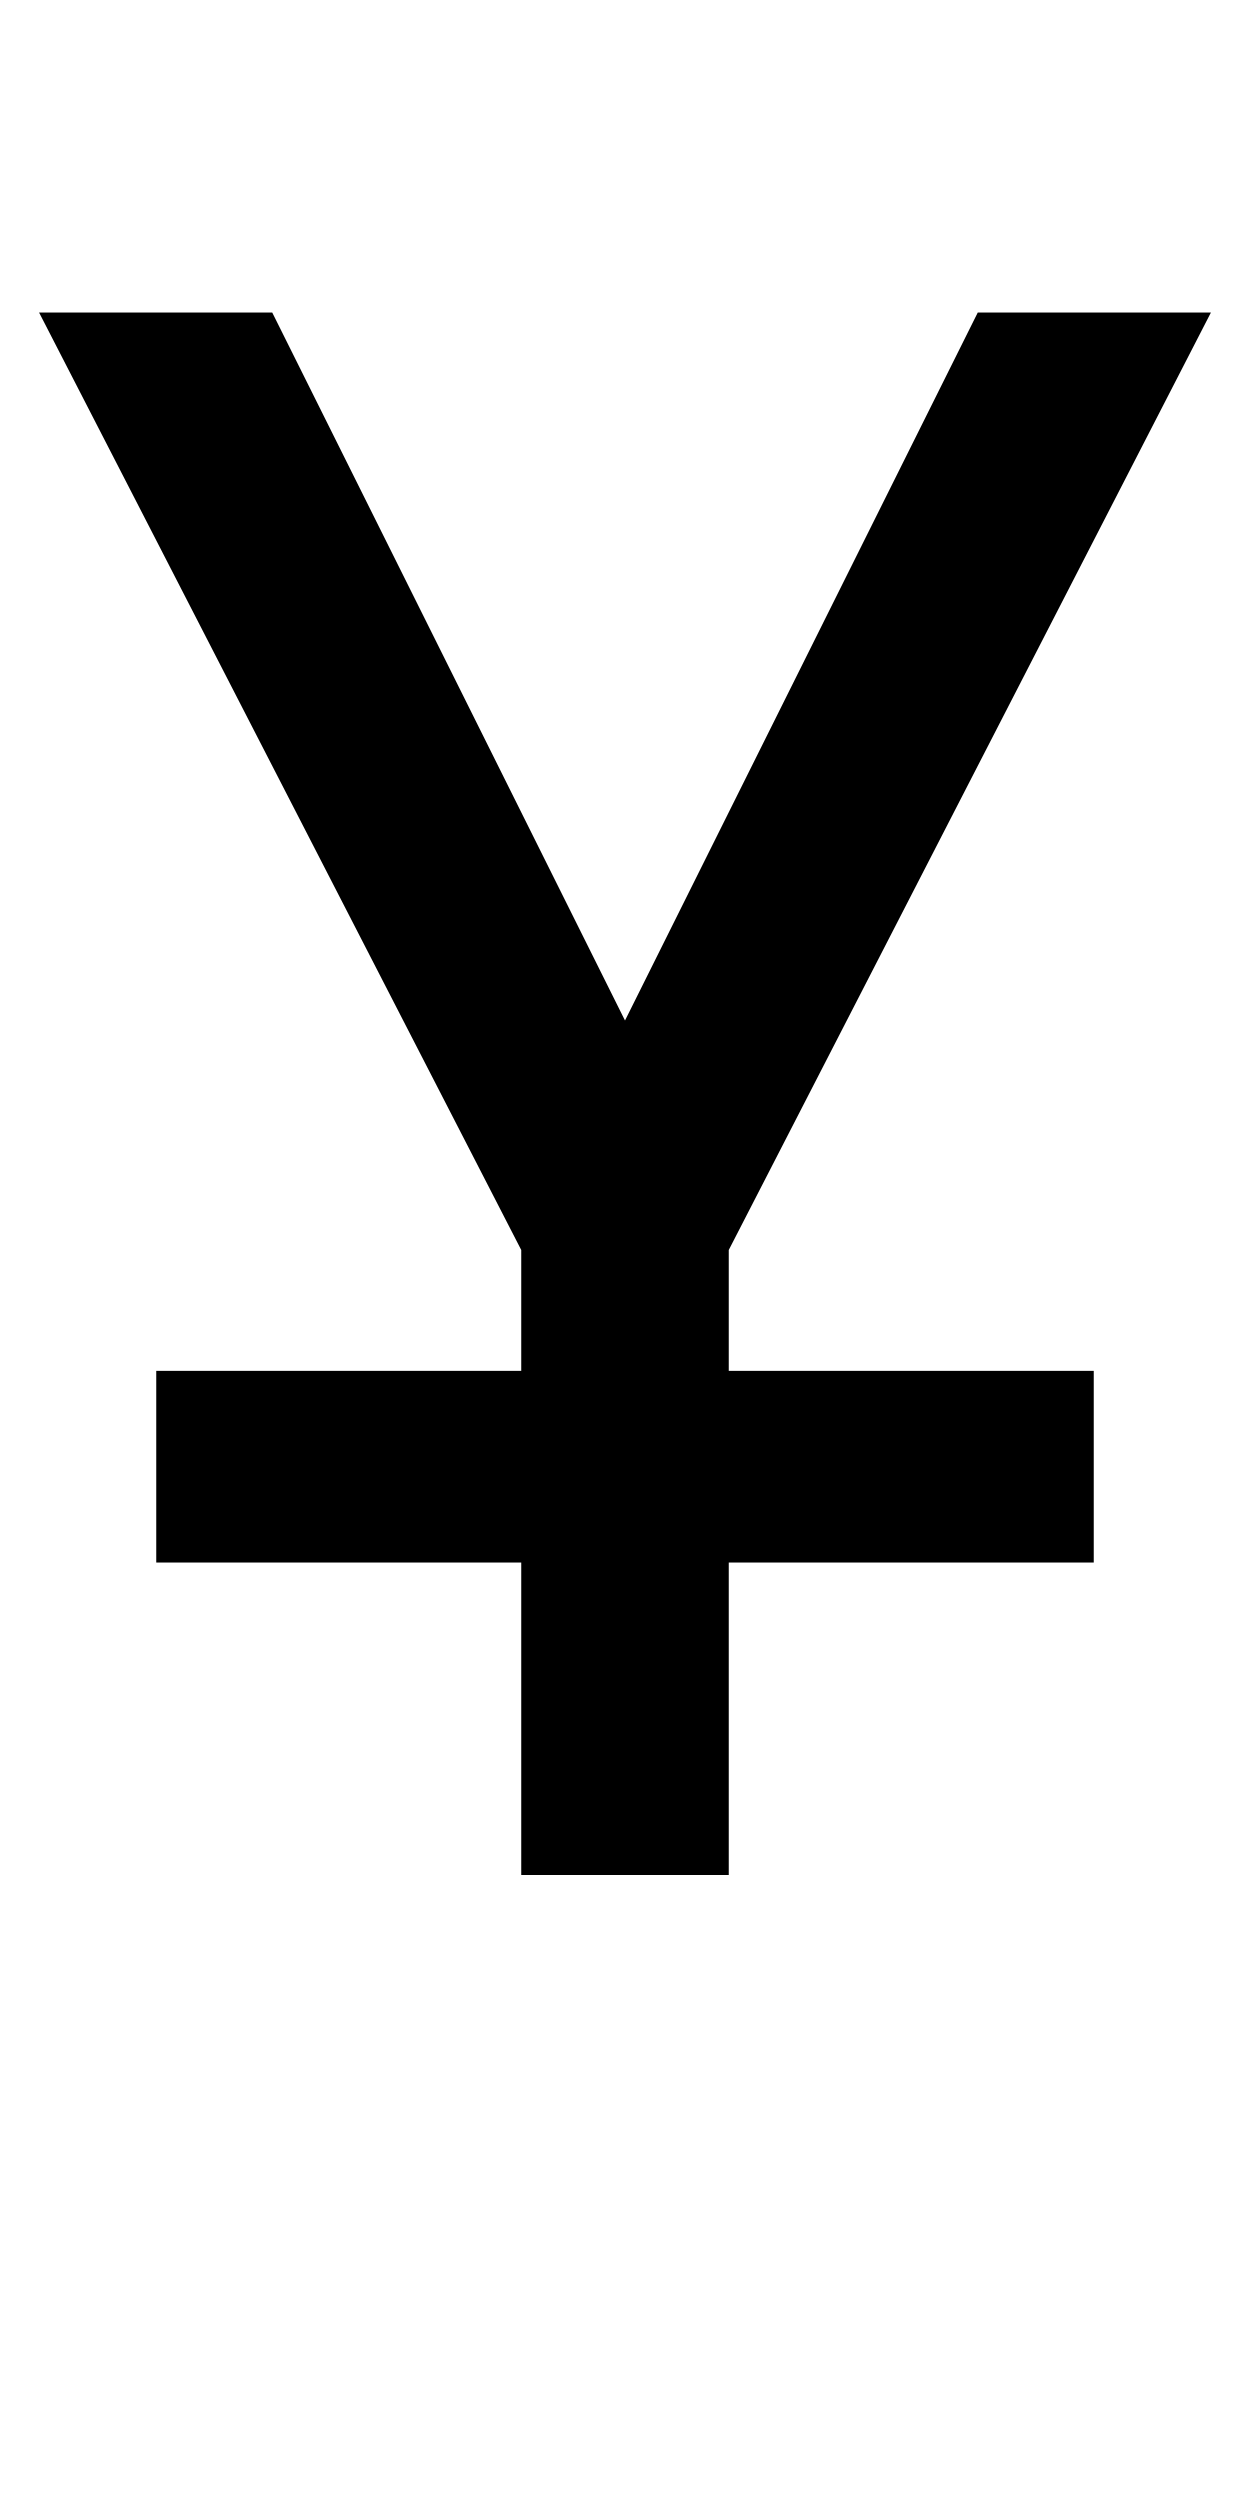
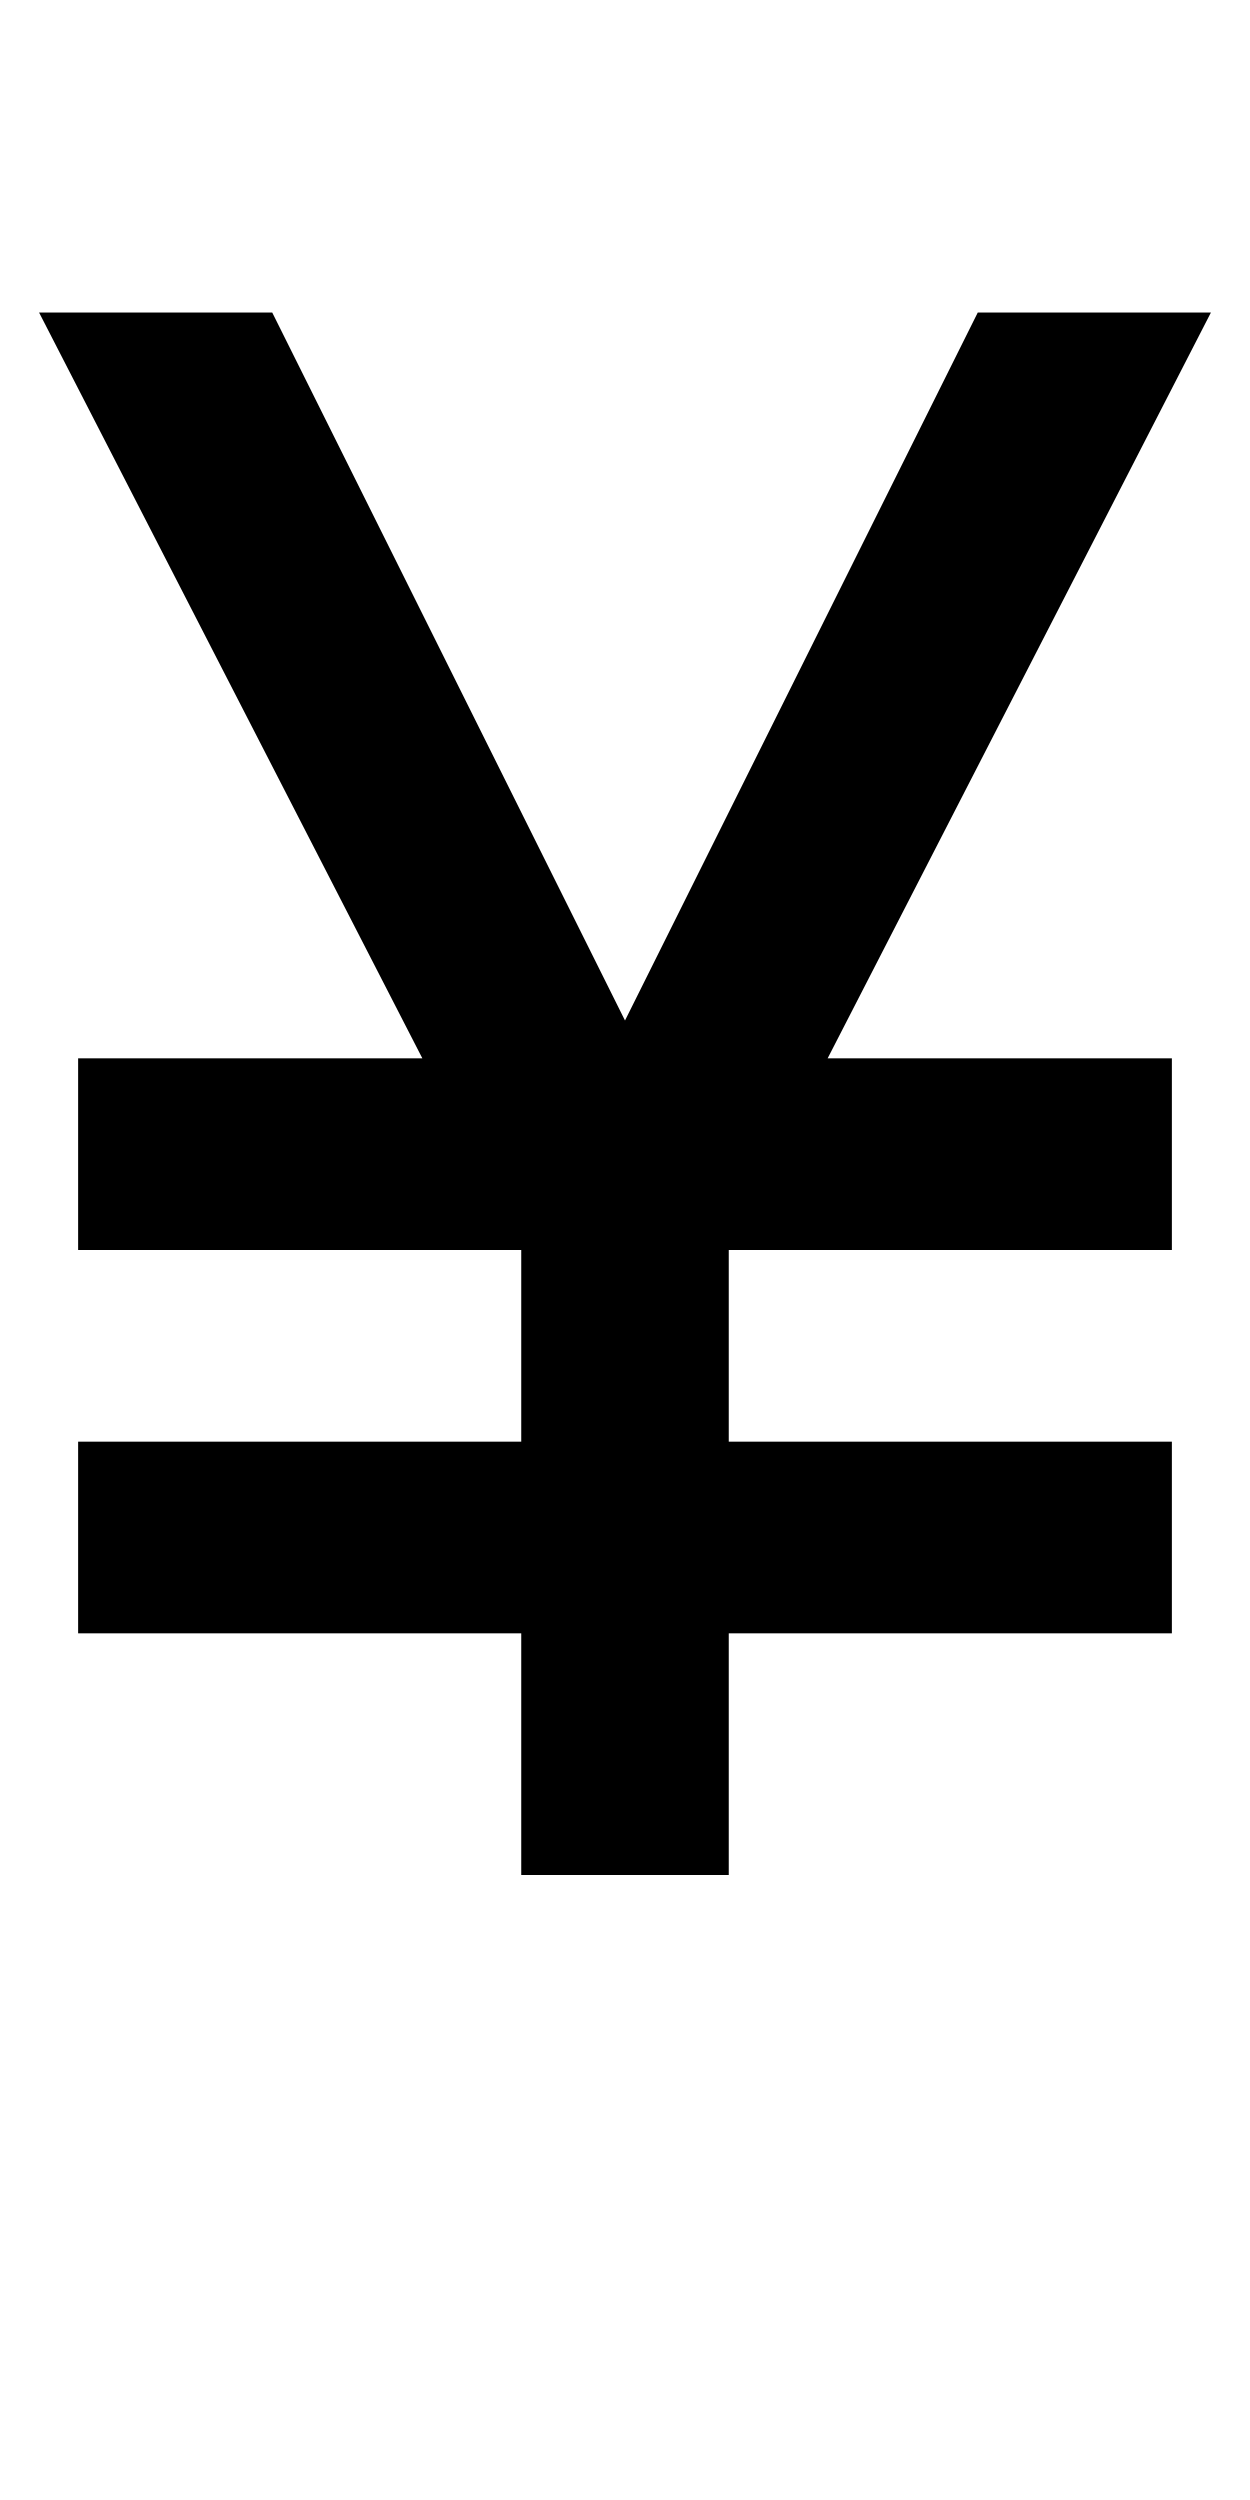
<svg xmlns="http://www.w3.org/2000/svg" version="1.1" width="1024" height="2048" id="svg3355">
  <defs id="defs3357" />
  <g transform="matrix(-0.8588235,0,0,-1,978.5344,808.7095)" id="layer1-4" />
-   <path d="M 32,256 427,1024 l 0,99 -299,0 0,157 299,0 0,256 170,0 0,-256 299,0 0,-157 -299,0 0,-99 395,-768 -191,0 -289,580 -289,-580 z" id="path3157-2-7-7-2-8-2-3-1-1-3-33-4-3-4-9-2" style="fill:#000000;fill-opacity:1;stroke:none;display:inline" />
+   <path id="path3157-2-7-7-2-8-2-3-1-1-3-33-4-3-4-9-2" style="display:inline;fill:#000000;fill-opacity:1;stroke:none" d="M 32,256 346,867 H 64 v 157 h 363 v 157 H 64 v 157 h 363 v 198 H 597 V 1338 H 960 V 1181 H 597 V 1024 H 960 V 867 H 678 L 992,256 H 801 L 512,836 223,256 Z" />
</svg>
